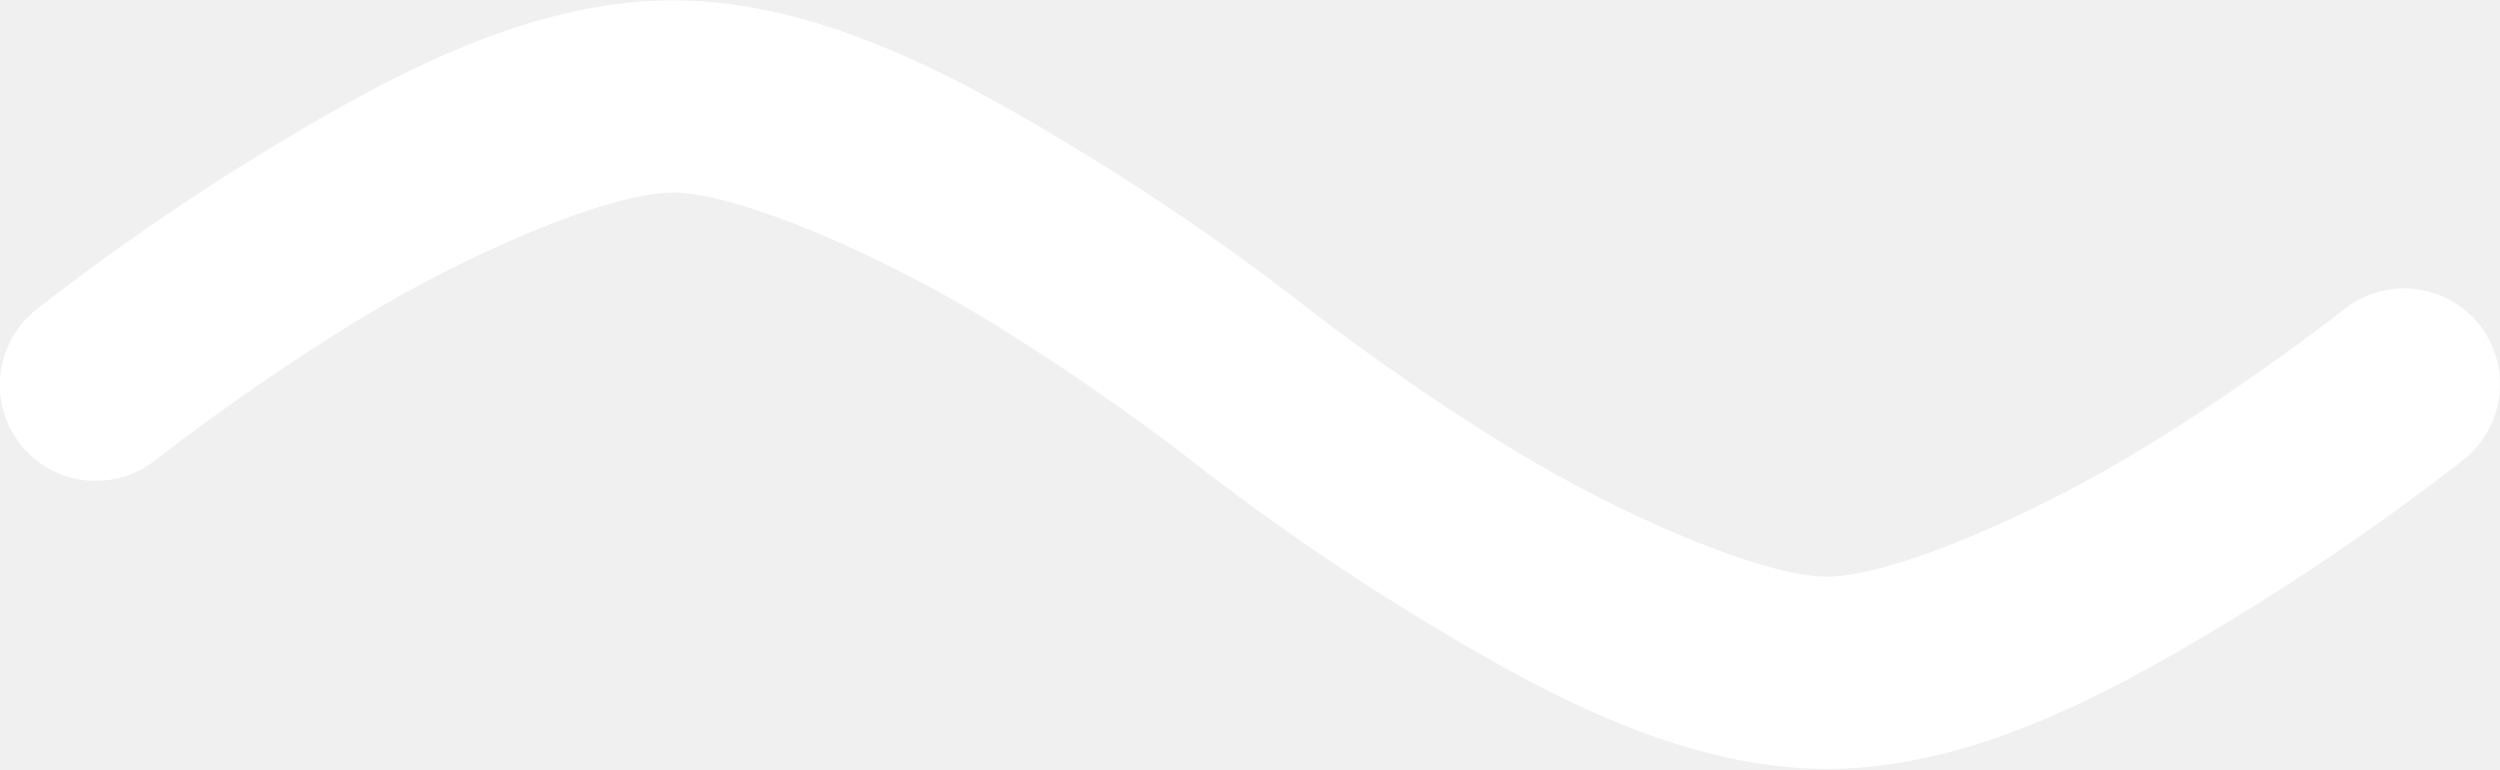
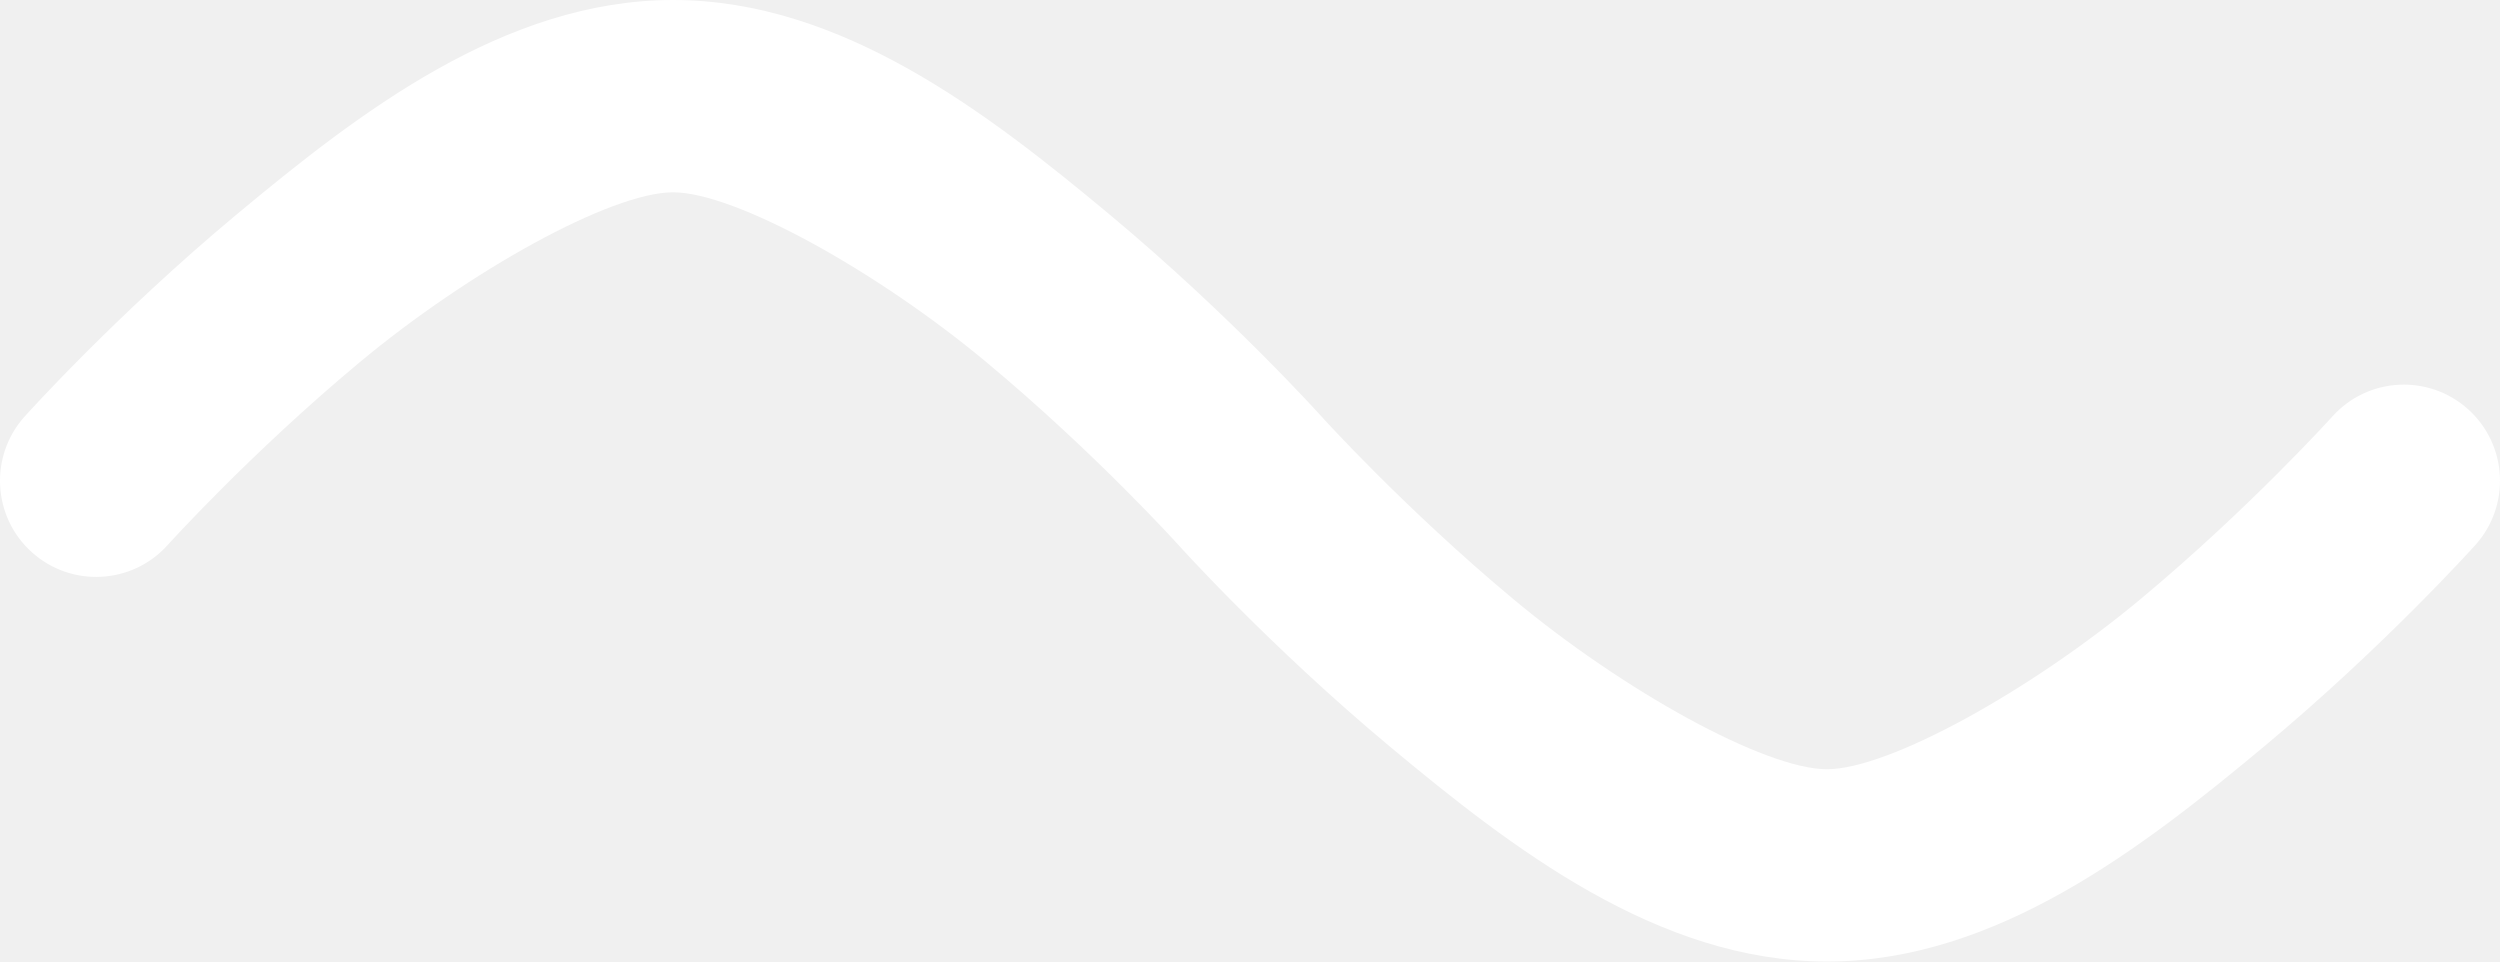
- <svg width="26" height="8">
-   <path d="m6.998 0.003c-1.565 0-3.084 0.861-4.363 1.646-1.278 0.786-2.259 1.572-2.259 1.572-0.431 0.343-0.504 0.97-0.162 1.403 0.346 0.434 0.978 0.503 1.41 0.155 0 0 0.897-0.71 2.059-1.425 1.163-0.714 2.644-1.351 3.314-1.351 0.671 0 2.152 0.637 3.314 1.351 1.163 0.714 2.067 1.425 2.067 1.425s0.98 0.787 2.259 1.572c1.278 0.786 2.797 1.646 4.363 1.646s3.084-0.861 4.363-1.646c1.278-0.786 2.259-1.572 2.259-1.572 0.431-0.343 0.504-0.97 0.162-1.403-0.346-0.434-0.978-0.503-1.41-0.155 0 0-0.897 0.71-2.059 1.425-1.163 0.714-2.644 1.351-3.314 1.351s-2.152-0.637-3.314-1.351c-1.163-0.714-2.067-1.425-2.067-1.425s-0.98-0.787-2.259-1.572c-1.278-0.786-2.797-1.646-4.363-1.646z" fill="#fff" />
+ <svg xmlns="http://www.w3.org/2000/svg" width="26" height="10" version="1.1">
+   <path d="m7 0c-1.756 0-3.278 1.18-4.541 2.232-1.263 1.052-2.203 2.1-2.203 2.1-0.369 0.411-0.335 1.043 0.076 1.412 0.411 0.369 1.043 0.335 1.412-0.076 0 0 0.859-0.953 1.996-1.9 1.137-0.947 2.614-1.768 3.26-1.768 0.645 0 2.123 0.82 3.26 1.768 1.137 0.947 1.996 1.9 1.996 1.9 0 0 0.94 1.047 2.203 2.1 1.263 1.052 2.785 2.232 4.541 2.232 1.756 0 3.278-1.18 4.541-2.232 1.263-1.052 2.203-2.1 2.203-2.1 0.369-0.411 0.335-1.043-0.076-1.412-0.411-0.369-1.043-0.335-1.412 0.076 0 0-0.859 0.953-1.996 1.9-1.137 0.947-2.614 1.768-3.26 1.768-0.645 0-2.123-0.82-3.26-1.768s-1.996-1.9-1.996-1.9c0 0-0.94-1.047-2.203-2.1-1.263-1.052-2.785-2.232-4.541-2.232z" fill="#fff" />
</svg>
